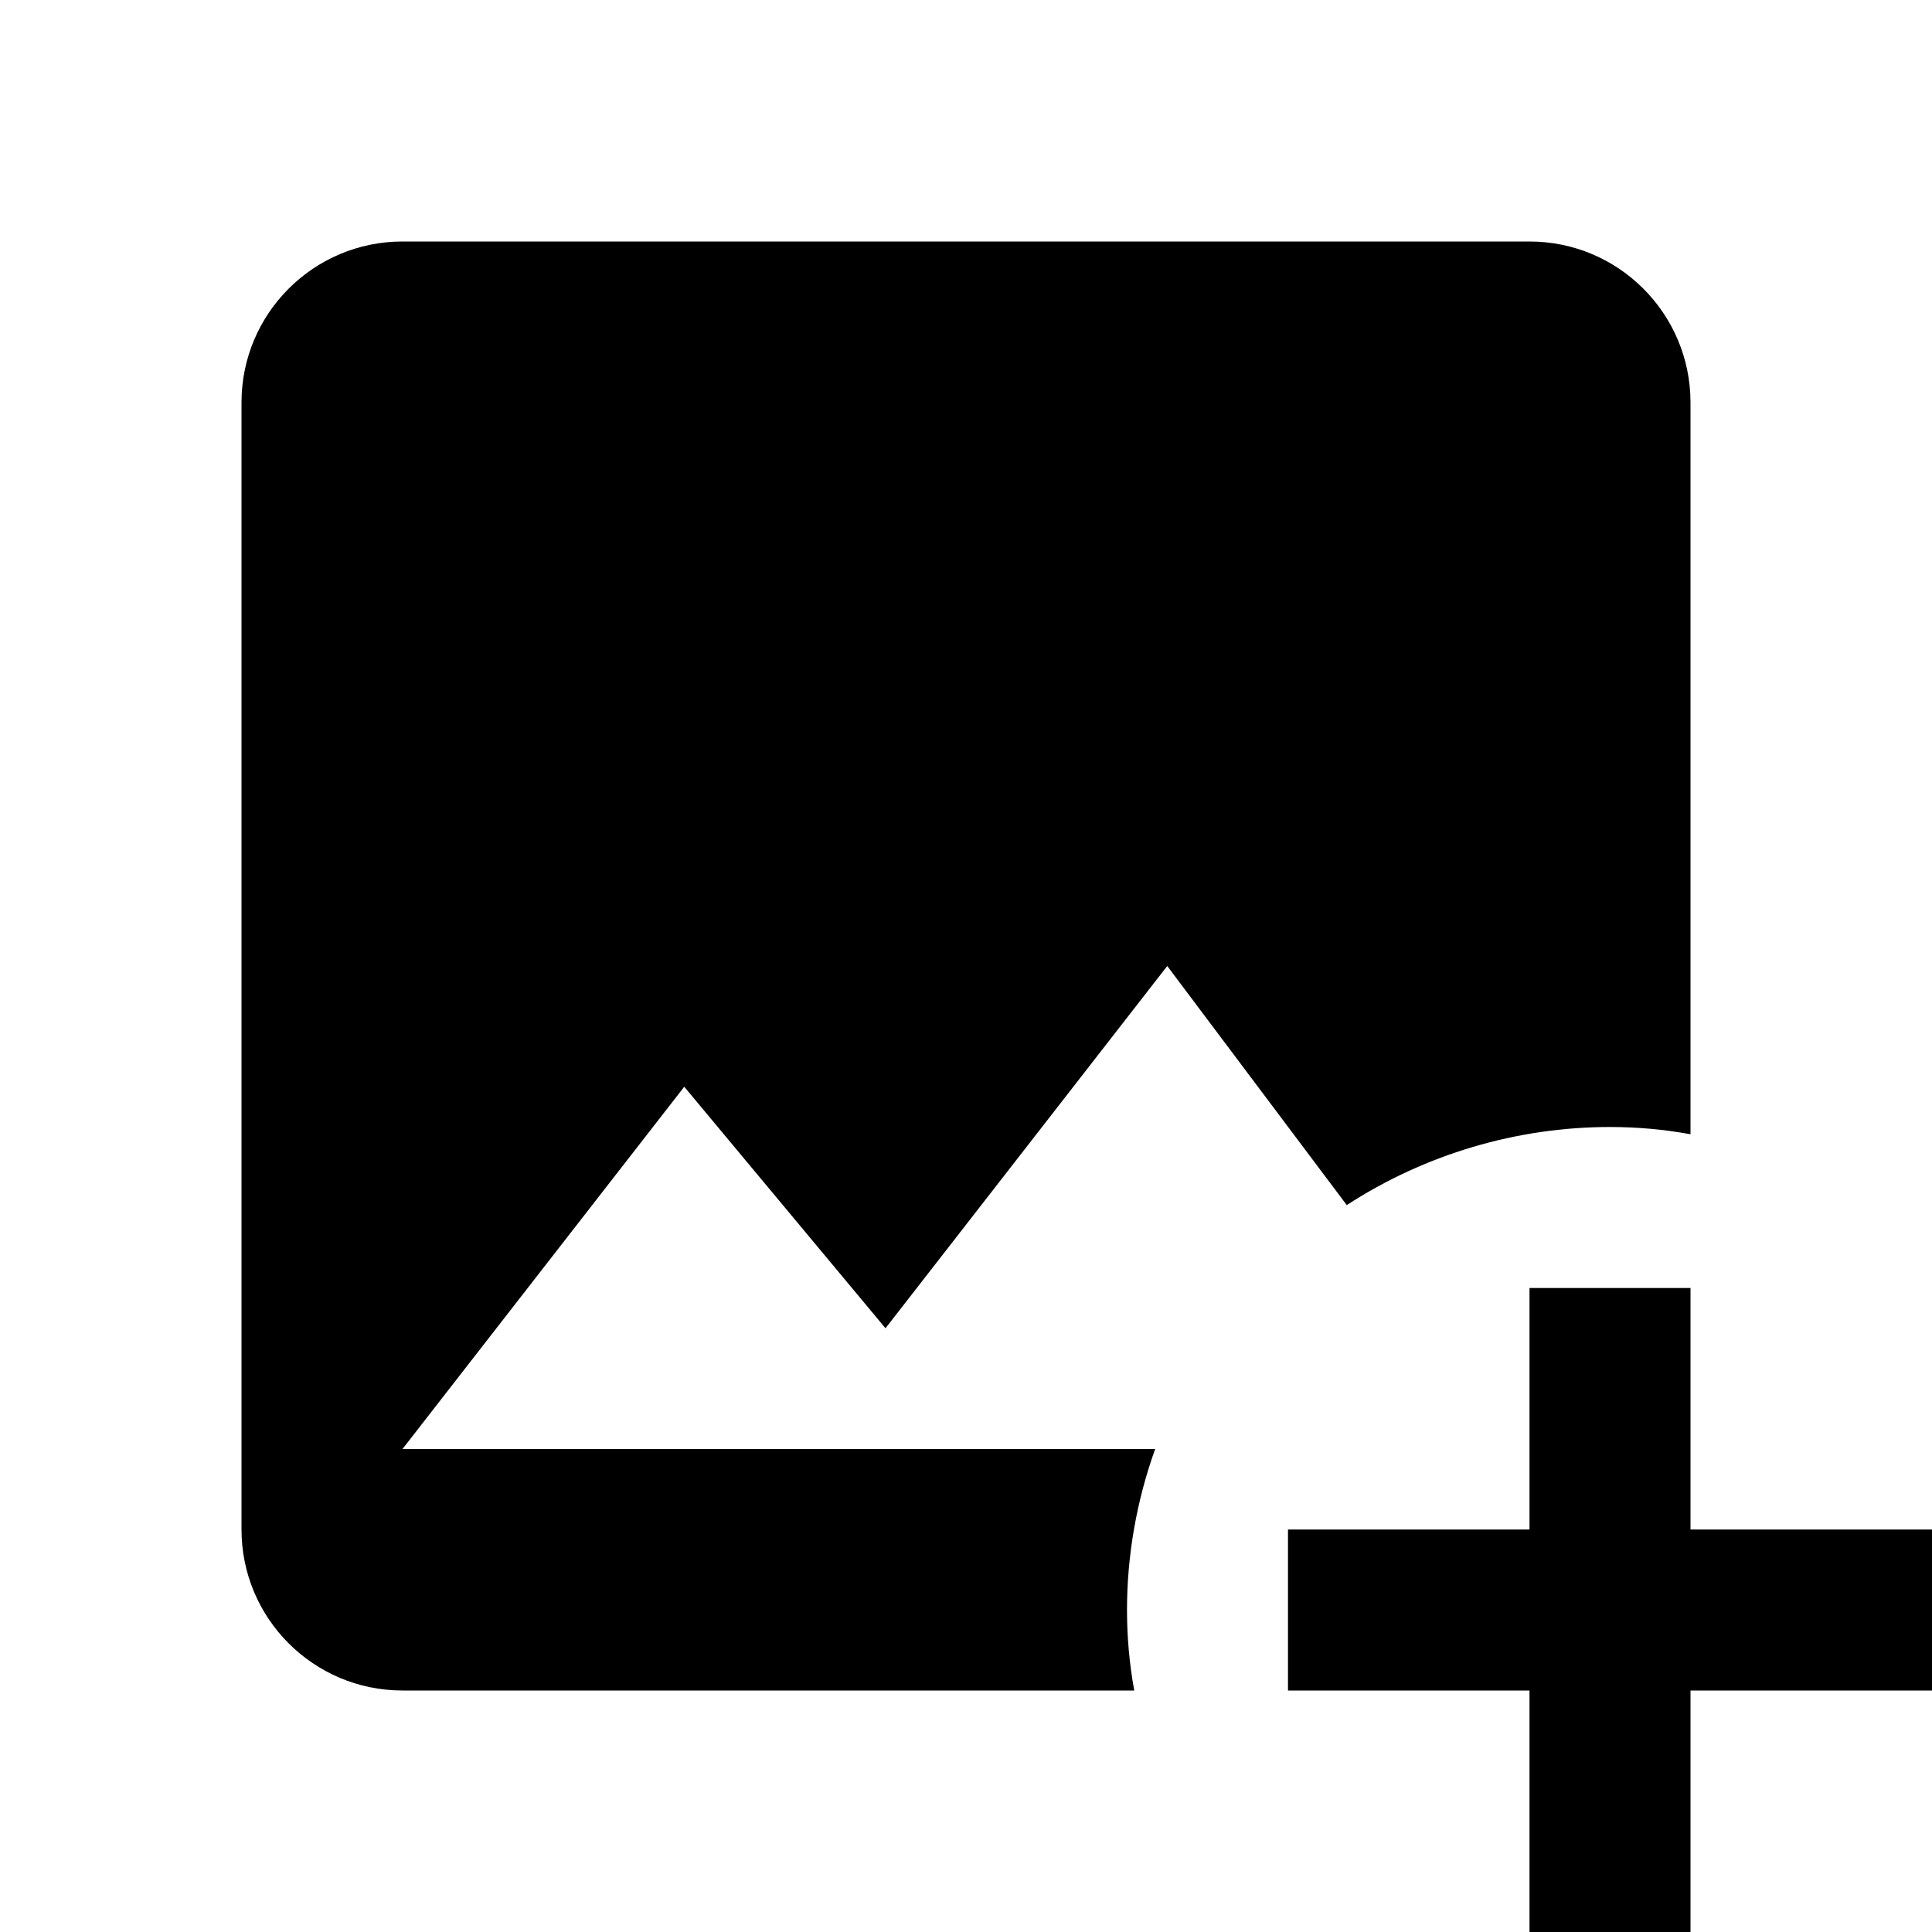
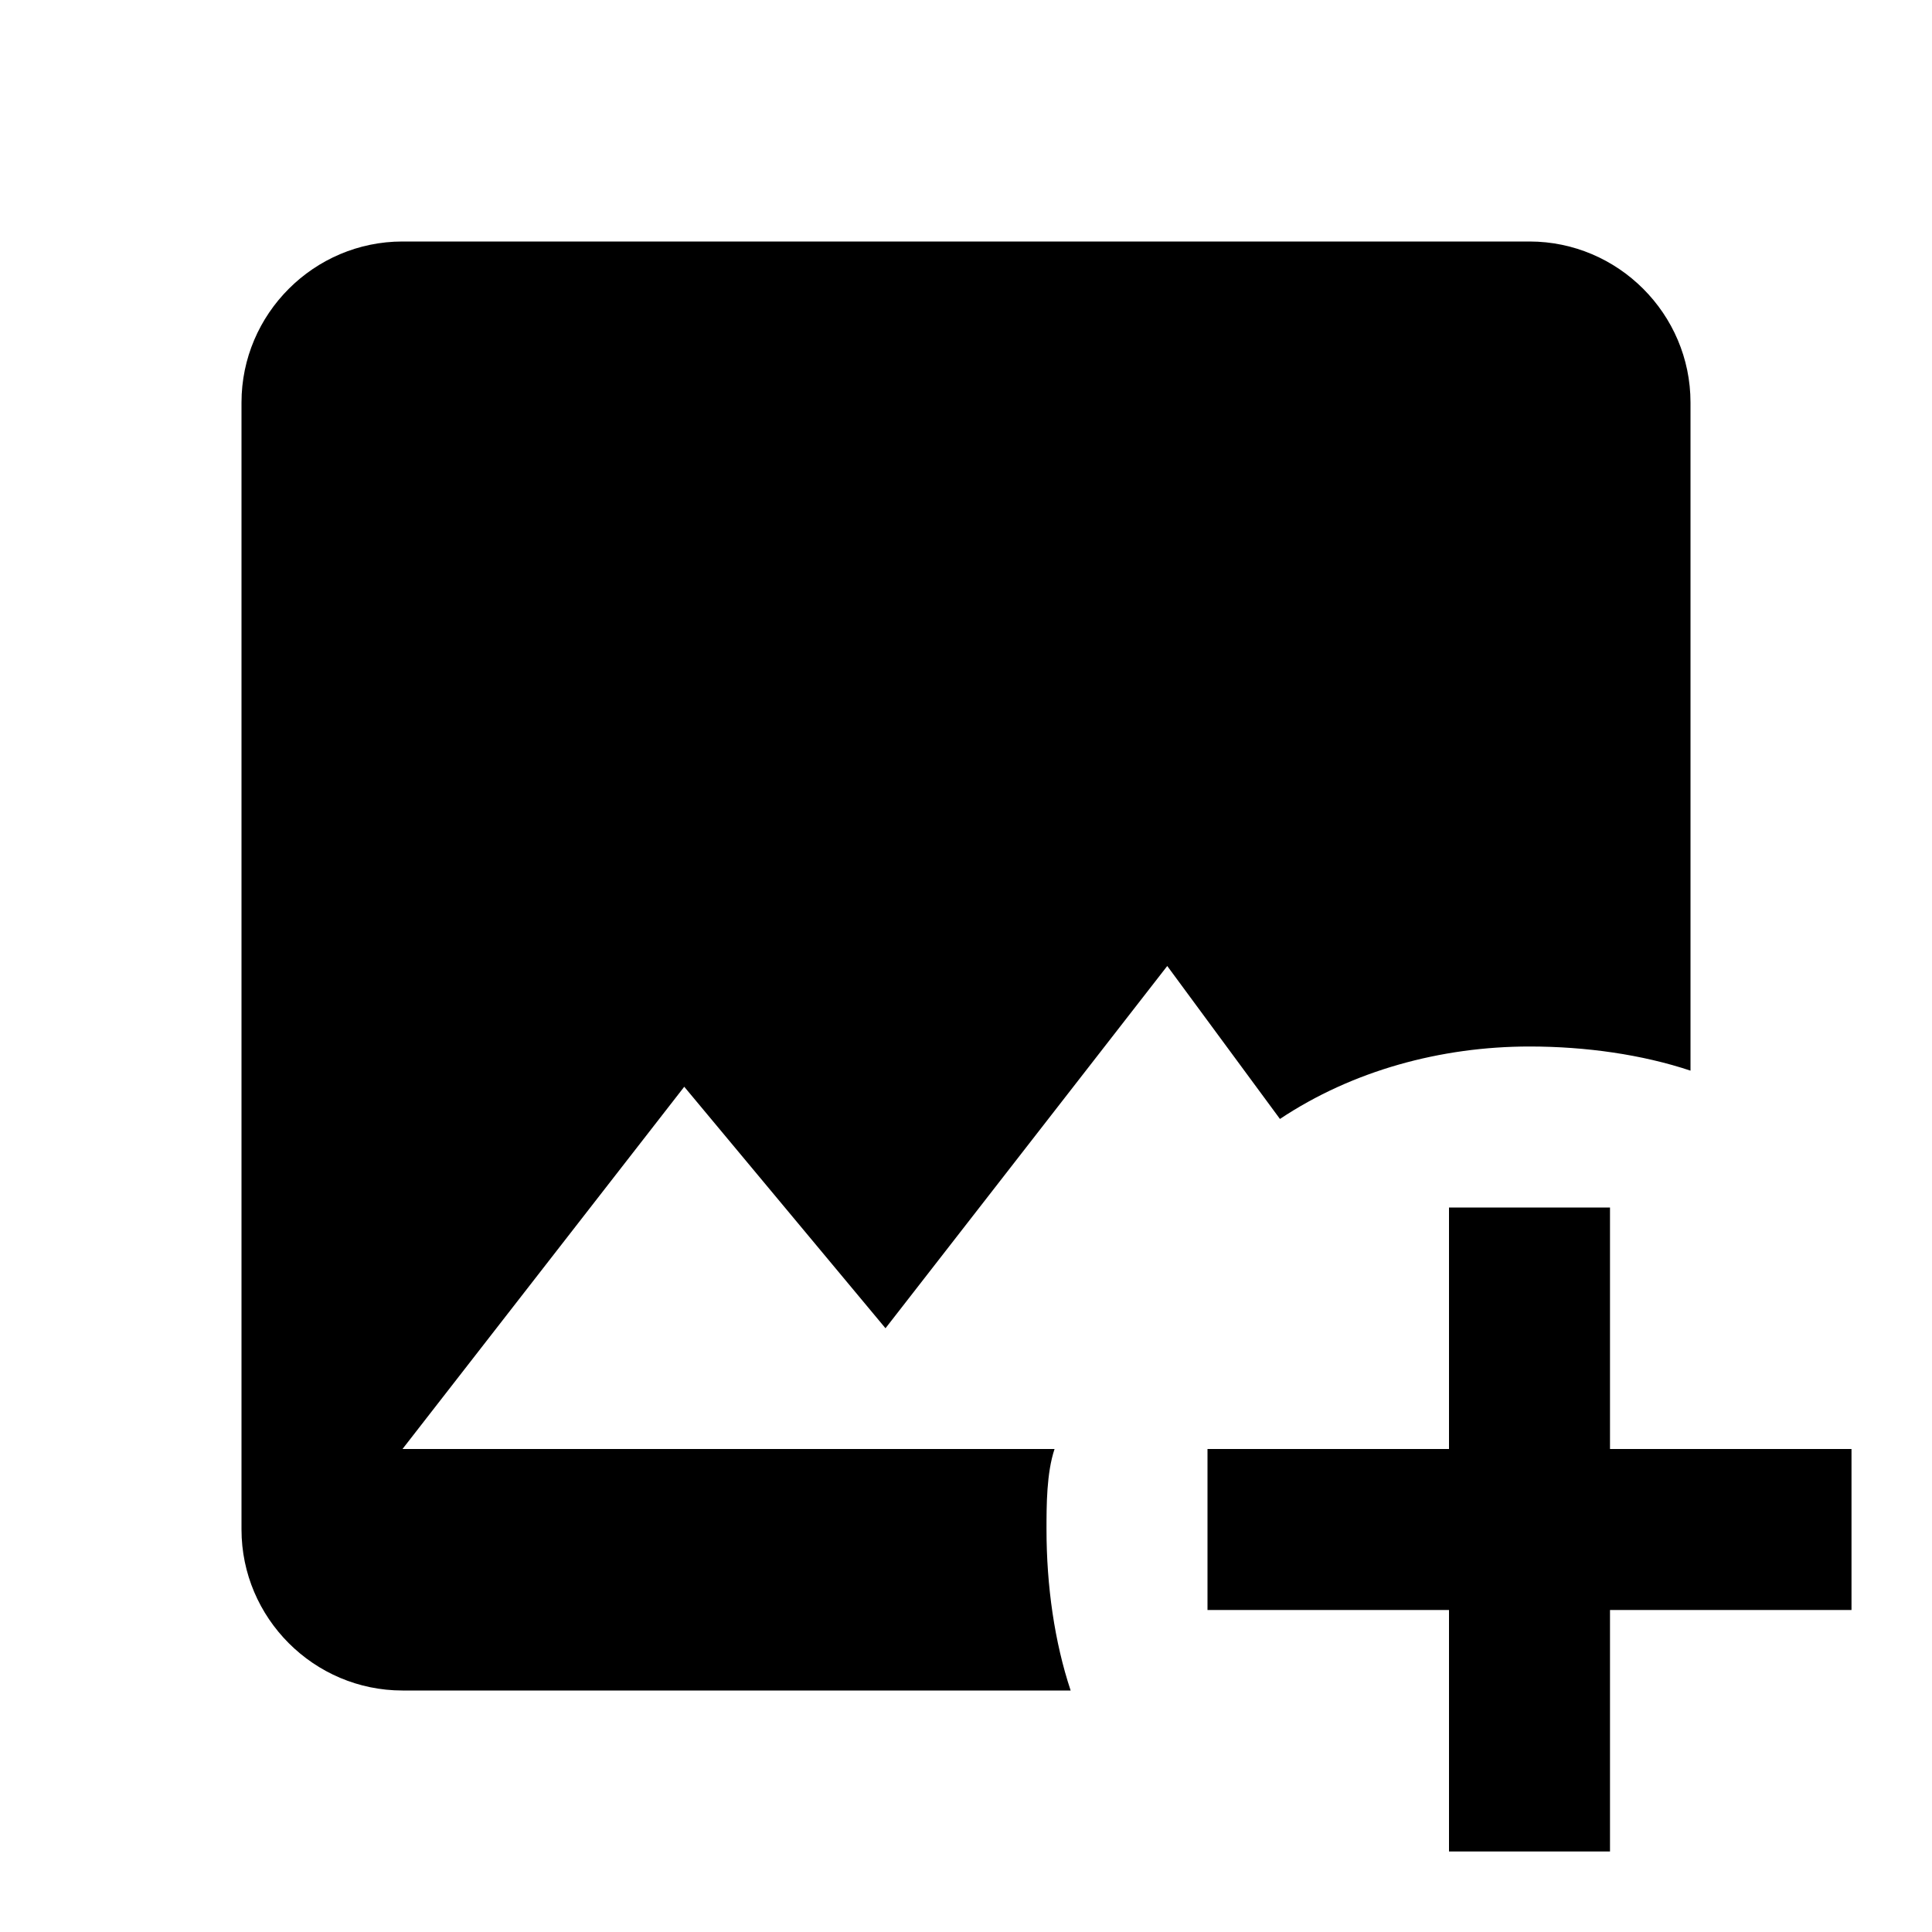
<svg xmlns="http://www.w3.org/2000/svg" viewBox="0 0 24 24">
-   <path d="M5 3a2 2 0 0 0-2 2v14a2 2 0 0 0 2 2h9.09c-.06-.33-.09-.66-.09-1 0-.68.12-1.36.35-2H5l3.5-4.5 2.5 3 3.5-4.5 2.23 2.97c.97-.63 2.11-.97 3.27-.97.34 0 .67.03 1 .09V5a2 2 0 0 0-2-2H5m14 13v3h-3v2h3v3h2v-3h3v-2h-3v-3h-2Z" />
+   <path d="M18 15v3h-3v2h3v3h2v-3h3v-2h-3v-3h-2m-4.7 6H5c-1.1 0-2-.9-2-2V5c0-1.1.9-2 2-2h14c1.1 0 2 .9 2 2v8.3c-.6-.2-1.3-.3-2-.3-1.1 0-2.2.3-3.1.9L14.5 12 11 16.5l-2.5-3L5 18h8.1c-.1.3-.1.7-.1 1 0 .7.1 1.4.3 2Z" />
</svg>
